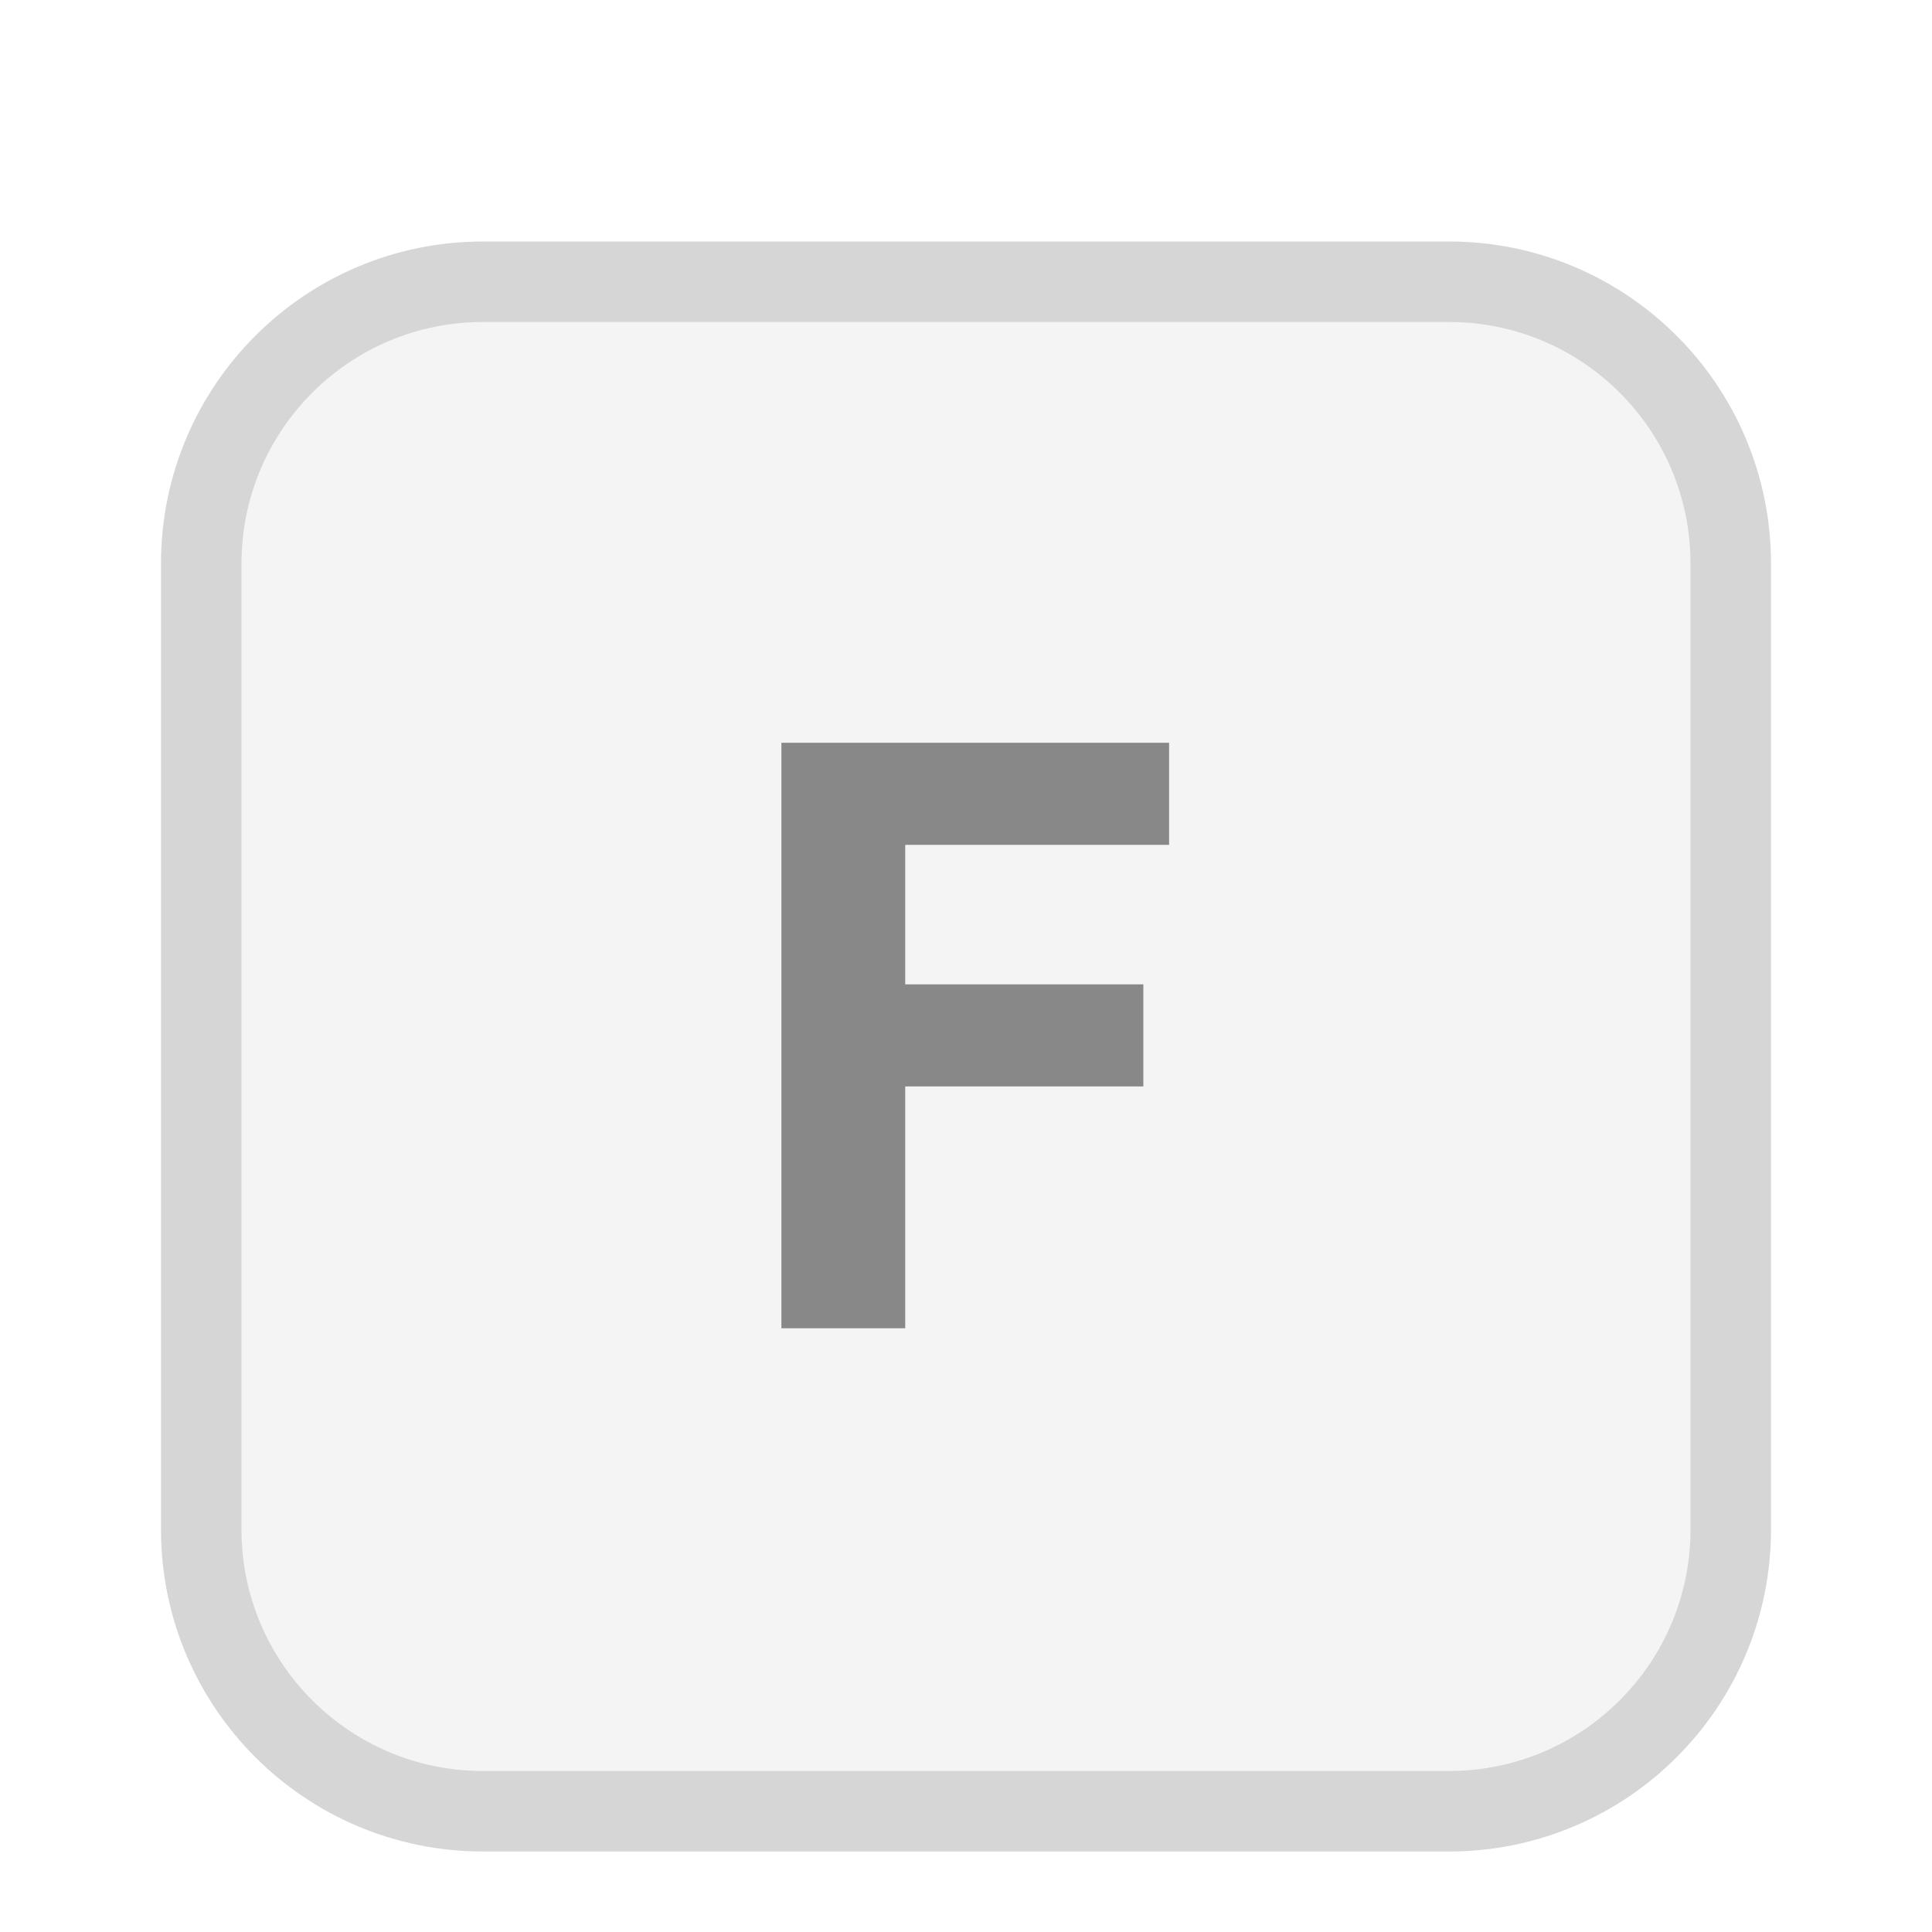
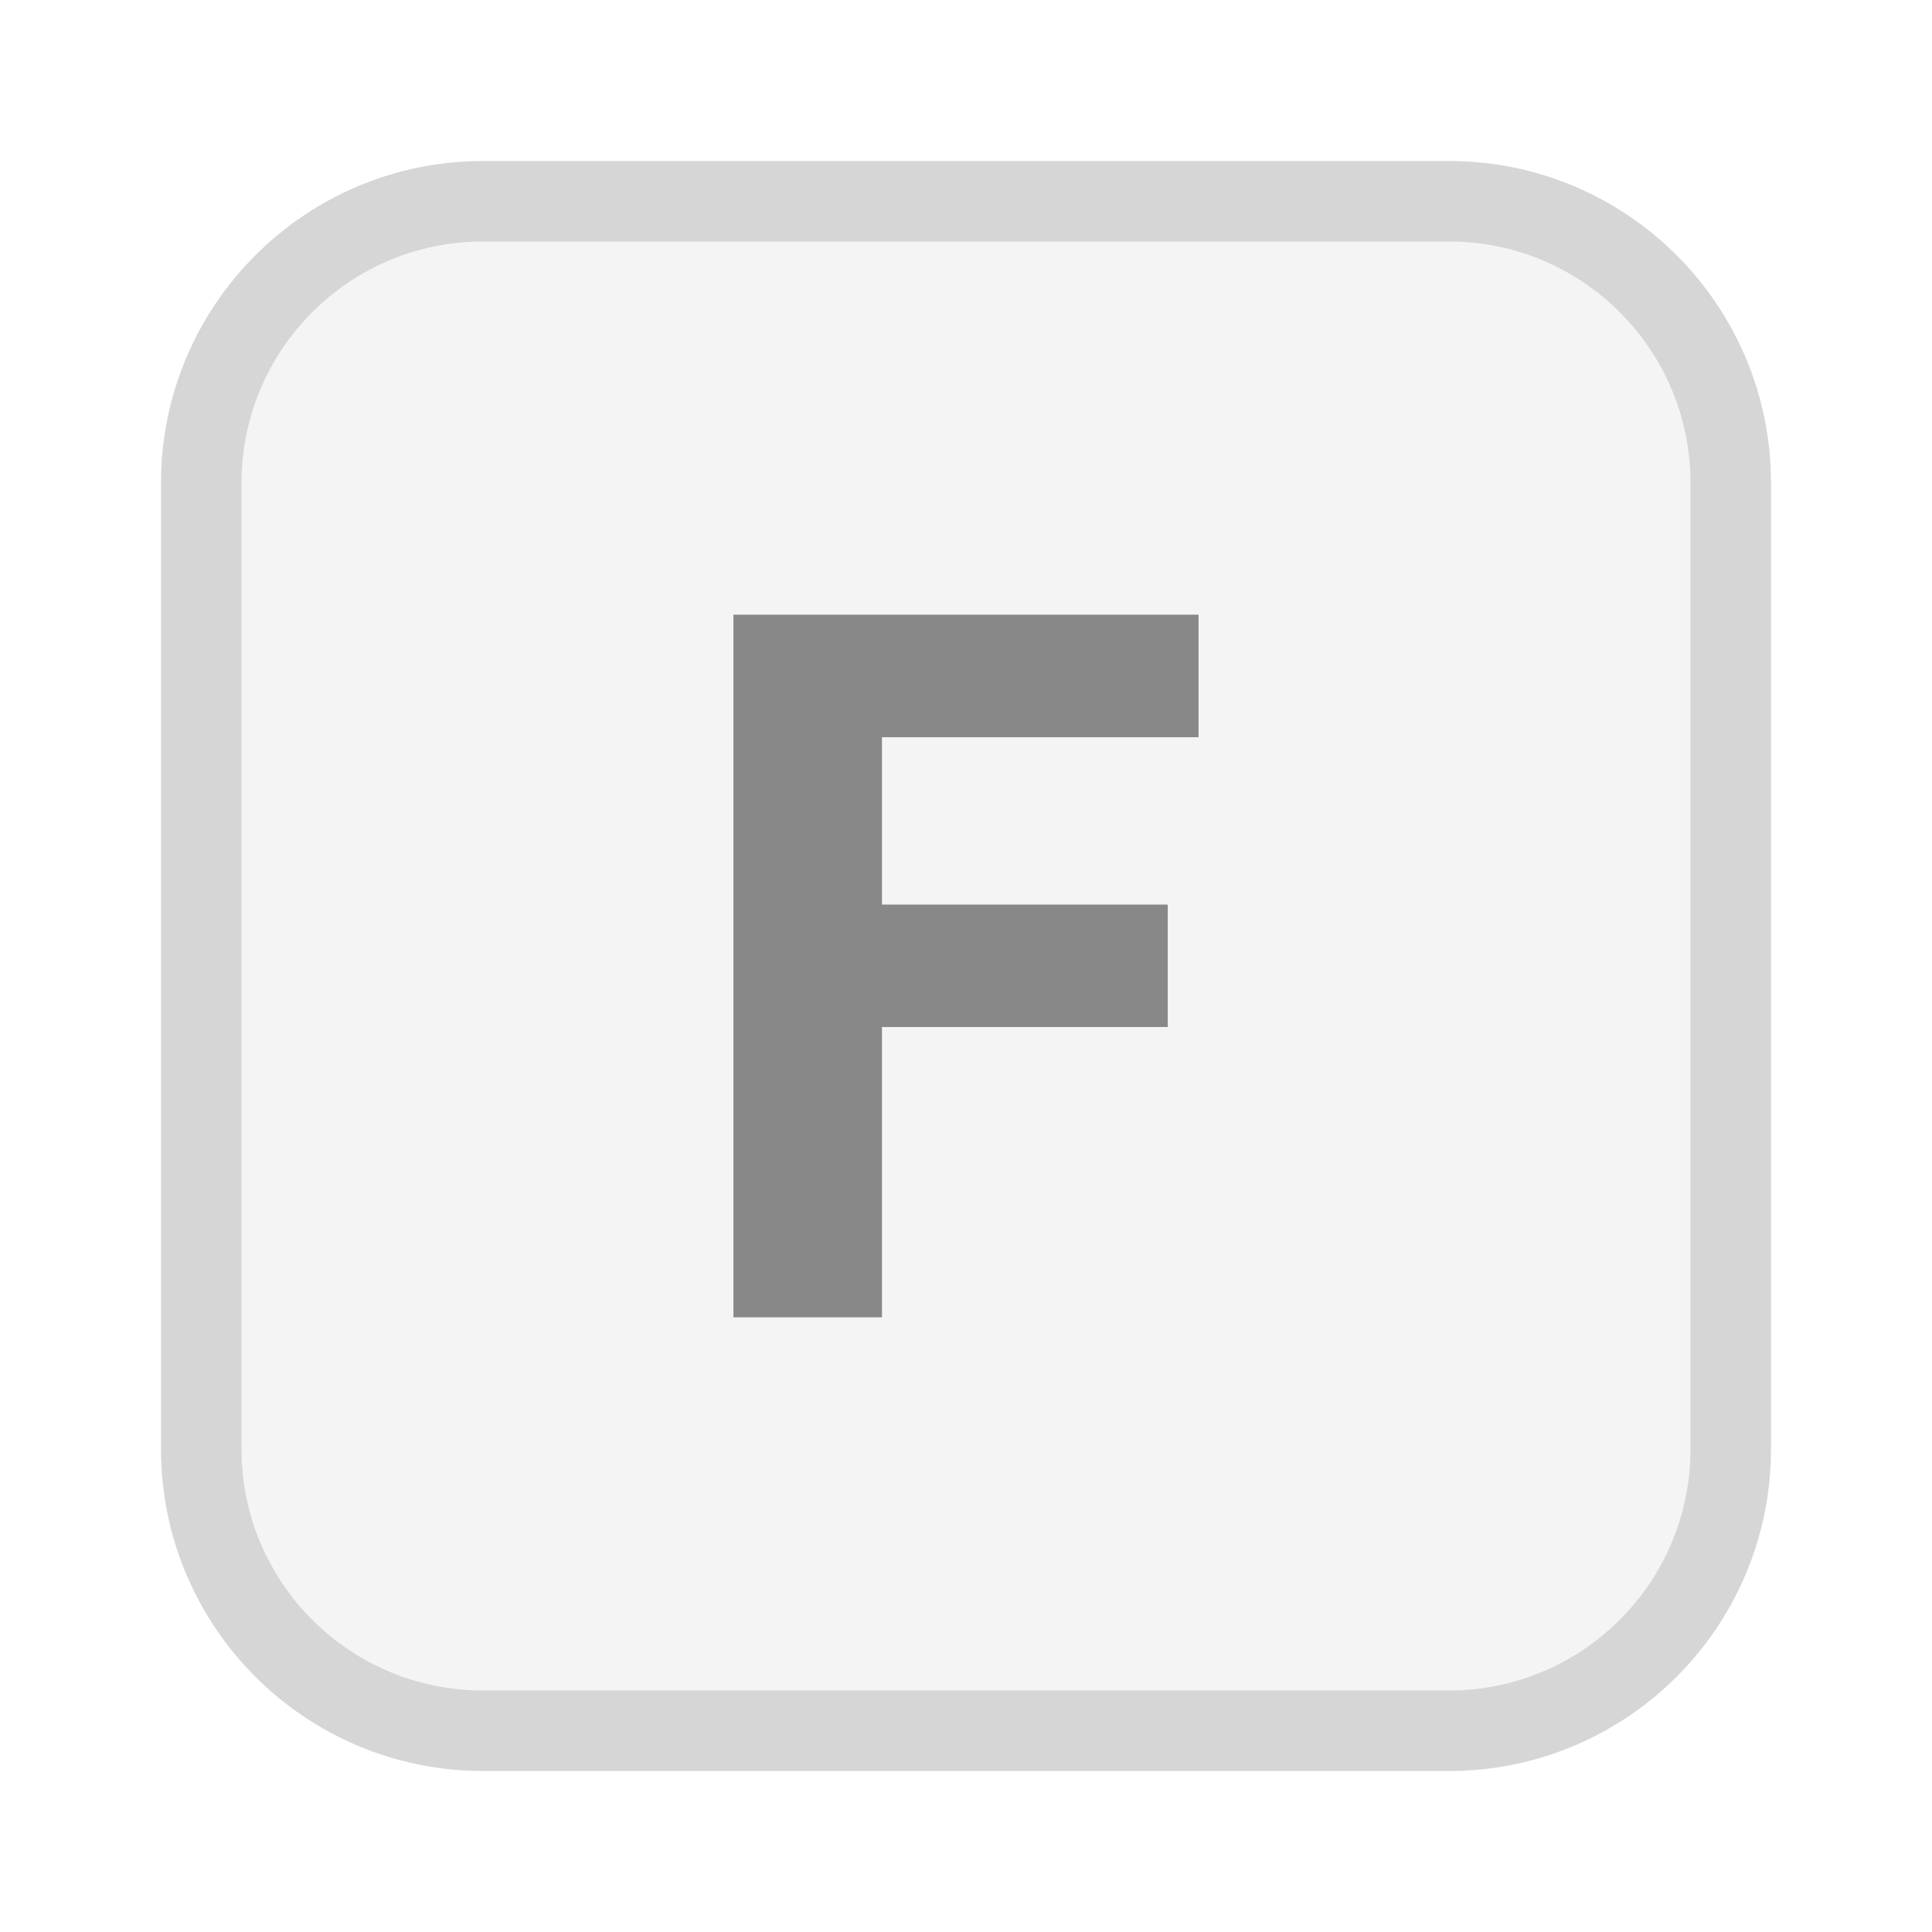
<svg xmlns="http://www.w3.org/2000/svg" width="24" height="24" viewBox="0 0 24 24" fill="none">
-   <rect x="2.5" y="3.5" width="19" height="19" rx="3.5" fill="#F4F4F4" stroke="#D6D6D6" />
-   <path d="M9.707 16.5V9.227H14.523V10.495H11.245V12.228H14.203V13.496H11.245V16.5H9.707Z" fill="#888888" />
+   <rect x="2.5" y="2.5" width="19" height="19" rx="3.5" fill="#F4F4F4" stroke="#D6D6D6" />
+   <path d="M9.111 16.364V7.636H14.889V9.158H10.956V11.237H14.506V12.758H10.956V16.364H9.111Z" fill="#888888" />
</svg>
